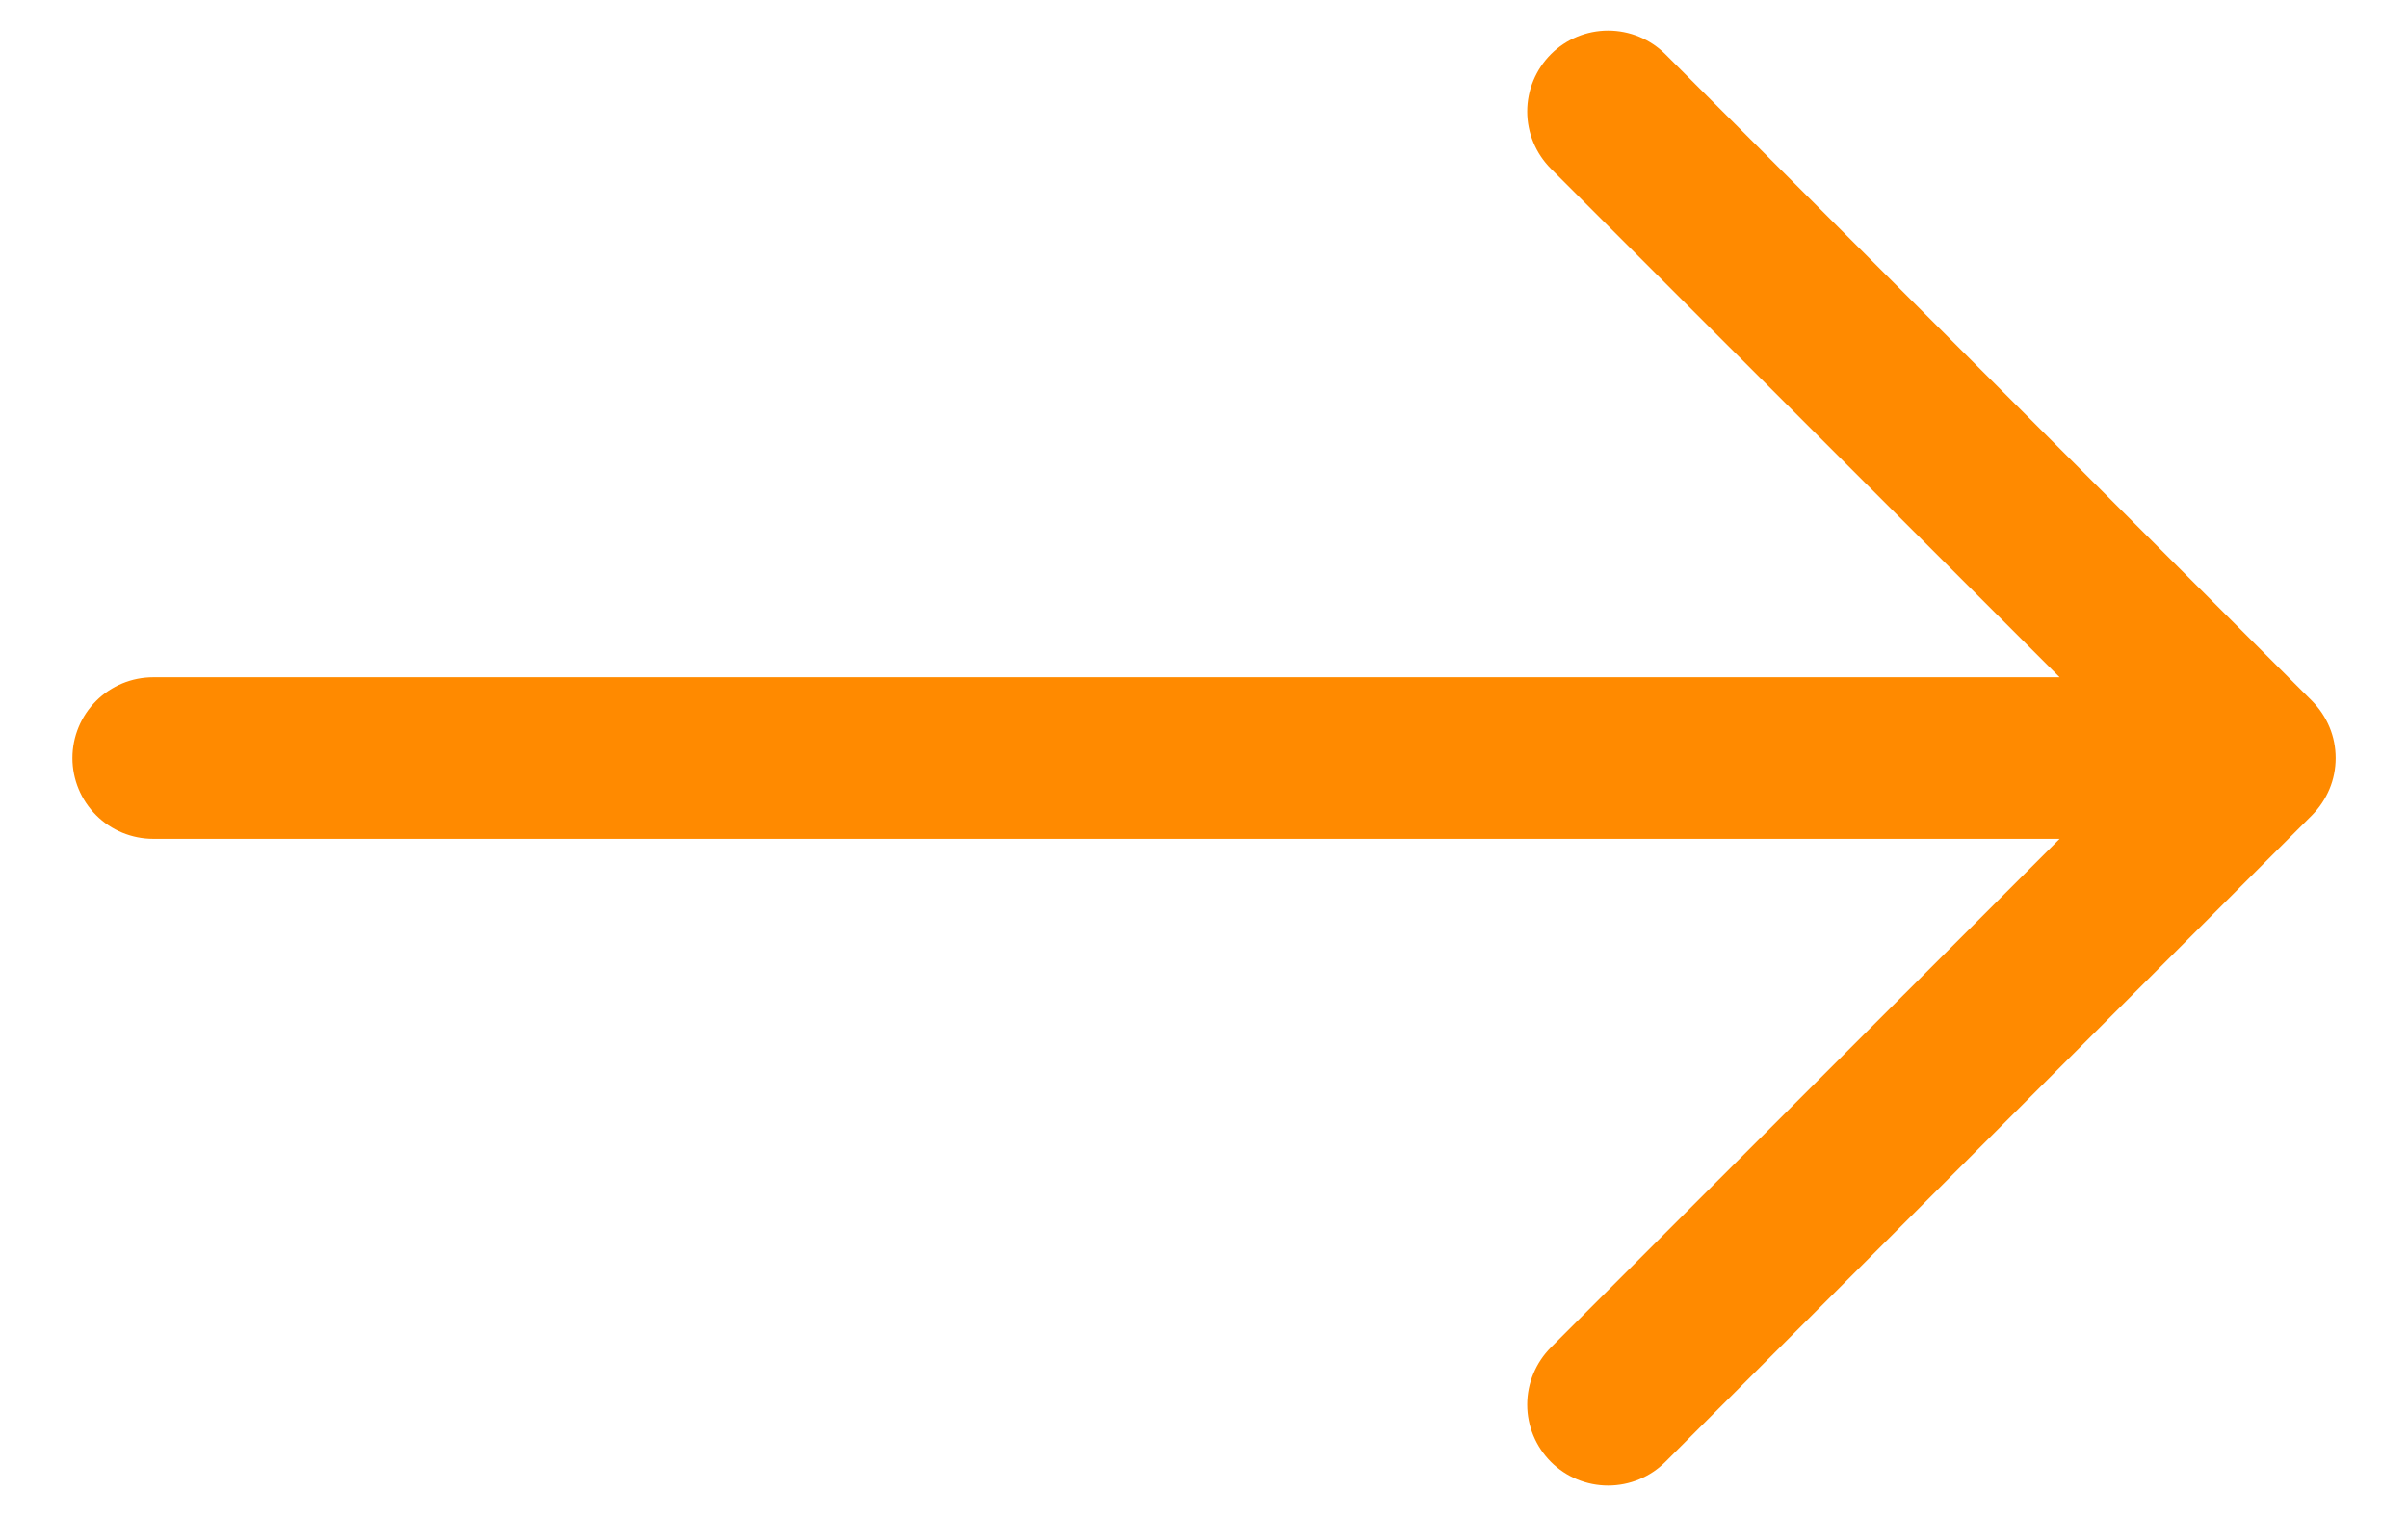
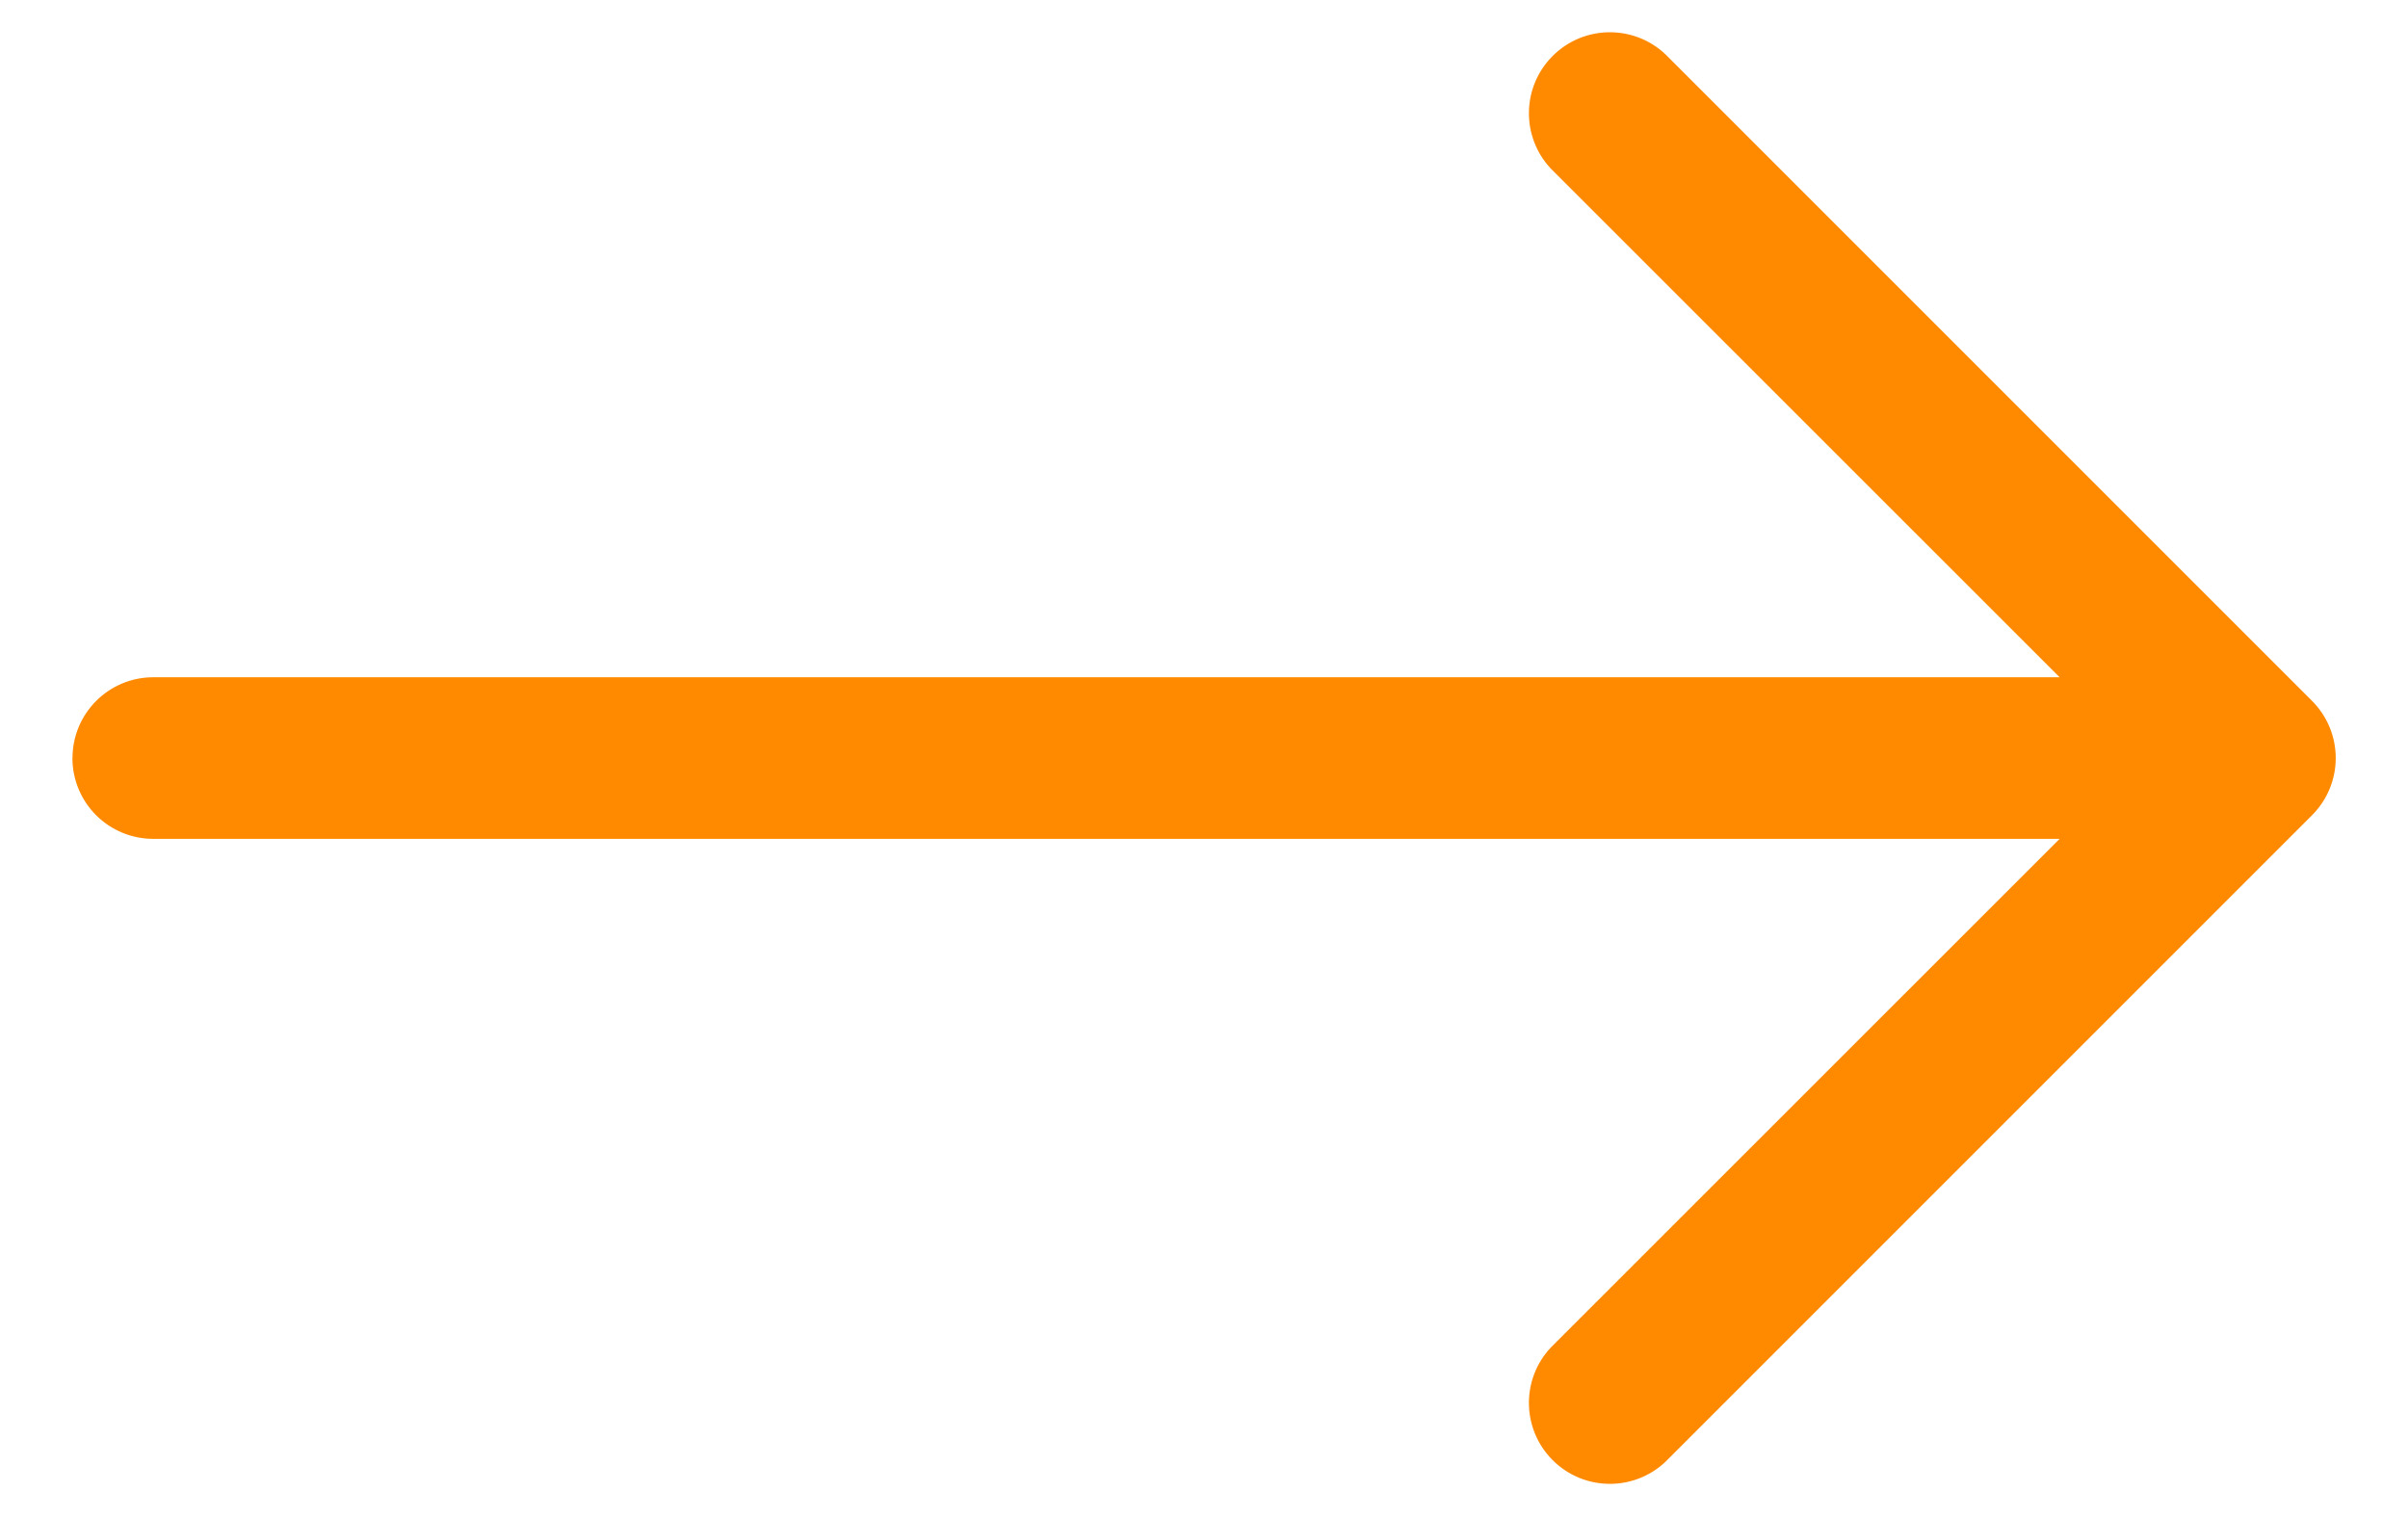
- <svg xmlns="http://www.w3.org/2000/svg" width="27" height="17" viewBox="0 0 27 17" fill="none">
-   <path fill-rule="evenodd" clip-rule="evenodd" d="M0.812 8.5C0.812 8.26 0.908 8.029 1.078 7.859C1.248 7.689 1.478 7.594 1.719 7.594H23.094L17.39 1.892C17.22 1.721 17.124 1.491 17.124 1.25C17.124 1.009 17.22 0.779 17.39 0.608C17.56 0.438 17.791 0.343 18.031 0.343C18.272 0.343 18.503 0.438 18.673 0.608L25.923 7.858C26.007 7.943 26.074 8.043 26.12 8.153C26.166 8.263 26.189 8.381 26.189 8.5C26.189 8.619 26.166 8.737 26.12 8.847C26.074 8.957 26.007 9.057 25.923 9.142L18.673 16.392C18.503 16.562 18.272 16.657 18.031 16.657C17.791 16.657 17.56 16.562 17.39 16.392C17.22 16.221 17.124 15.991 17.124 15.75C17.124 15.509 17.22 15.279 17.39 15.108L23.094 9.406H1.719C1.478 9.406 1.248 9.311 1.078 9.141C0.908 8.971 0.812 8.74 0.812 8.5Z" fill="#FF8A00" />
+ <svg xmlns="http://www.w3.org/2000/svg" width="27" height="17" fill="none">
+   <path fill-rule="evenodd" clip-rule="evenodd" d="M.813 8.5a.906.906 0 0 1 .906-.906h21.375L17.39 1.892A.908.908 0 0 1 18.673.608l7.25 7.25a.906.906 0 0 1 0 1.284l-7.25 7.25a.908.908 0 0 1-1.283-1.284l5.704-5.702H1.719A.906.906 0 0 1 .812 8.5Z" fill="#FF8A00" />
</svg>
